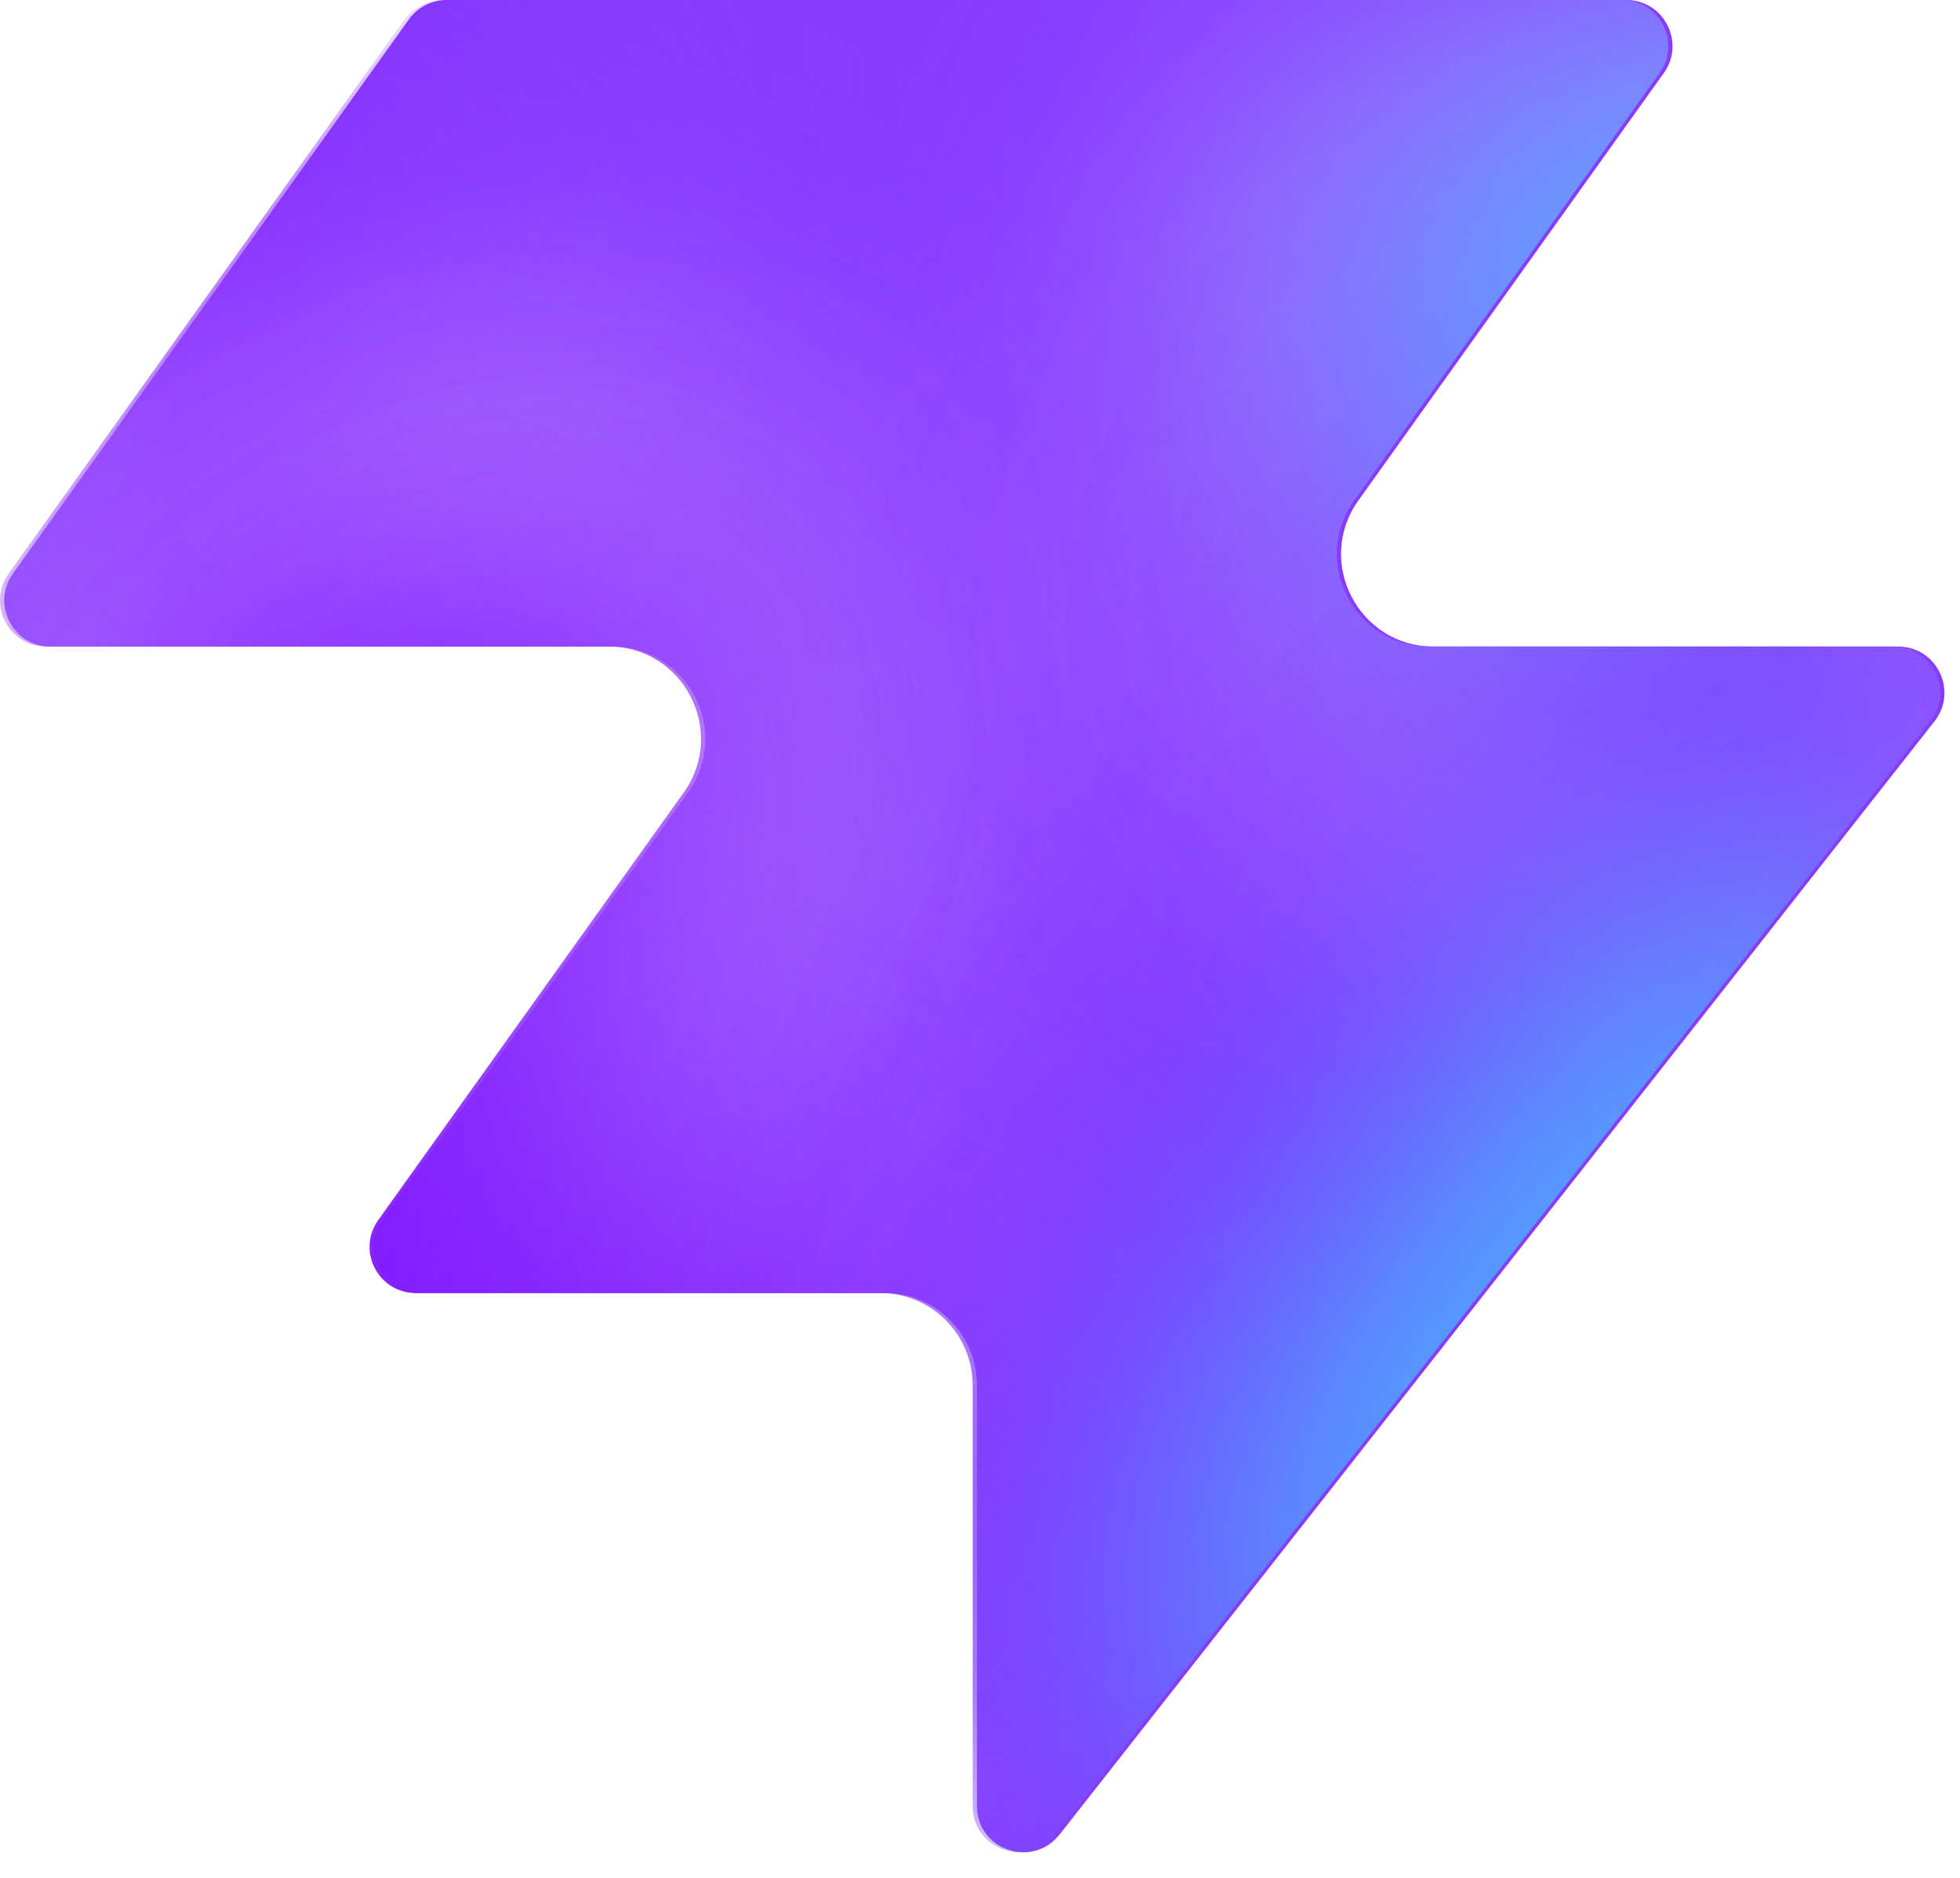
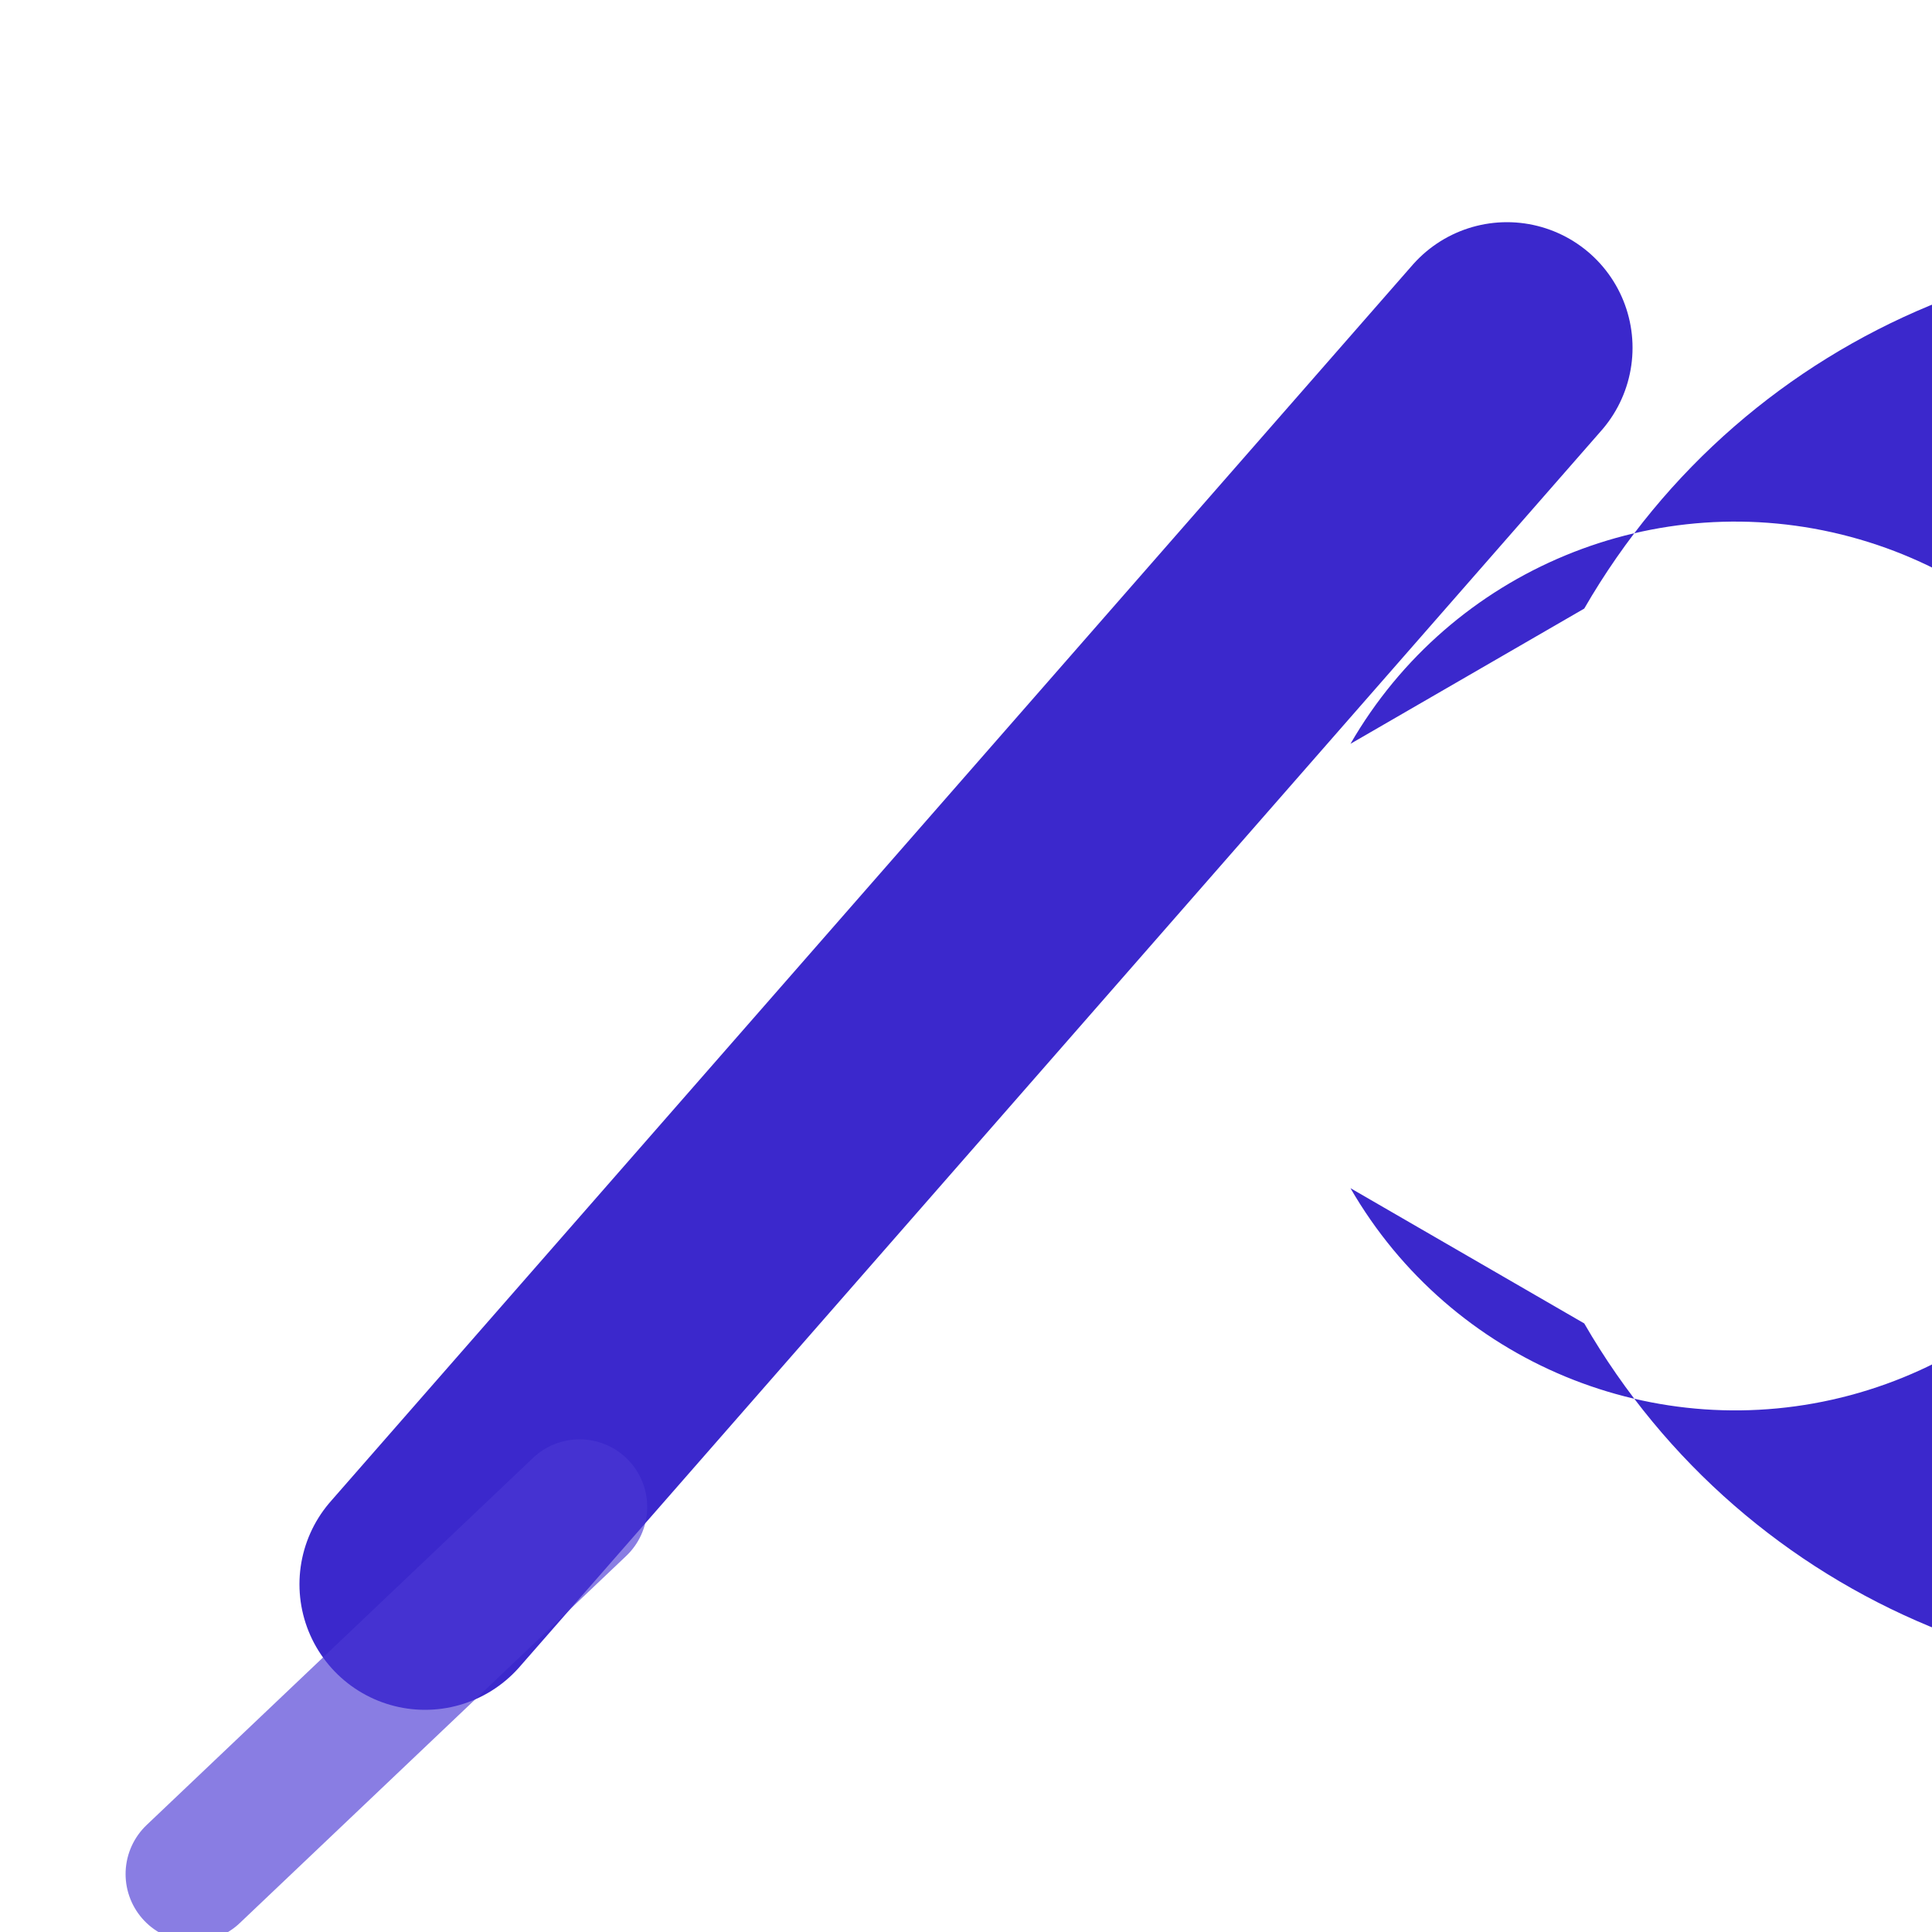
- <svg xmlns="http://www.w3.org/2000/svg" width="48" height="46" fill="none" viewBox="0 0 48 46">
-   <path fill="#863bff" d="M25.946 44.938c-.664.845-2.021.375-2.021-.698V33.937a2.26 2.26 0 0 0-2.262-2.262H10.287c-.92 0-1.456-1.04-.92-1.788l7.48-10.471c1.07-1.497 0-3.578-1.842-3.578H1.237c-.92 0-1.456-1.04-.92-1.788L10.013.474c.214-.297.556-.474.92-.474h28.894c.92 0 1.456 1.04.92 1.788l-7.48 10.471c-1.07 1.498 0 3.579 1.842 3.579h11.377c.943 0 1.473 1.088.89 1.83L25.947 44.94z" style="fill:#863bff;fill:color(display-p3 .525 .23 1);fill-opacity:1" />
-   <mask id="a" width="48" height="46" x="0" y="0" maskUnits="userSpaceOnUse" style="mask-type:alpha">
-     <path fill="#000" d="M25.842 44.938c-.664.844-2.021.375-2.021-.698V33.937a2.26 2.26 0 0 0-2.262-2.262H10.183c-.92 0-1.456-1.04-.92-1.788l7.48-10.471c1.07-1.498 0-3.579-1.842-3.579H1.133c-.92 0-1.456-1.04-.92-1.787L9.91.473c.214-.297.556-.474.92-.474h28.894c.92 0 1.456 1.04.92 1.788l-7.48 10.471c-1.07 1.498 0 3.578 1.842 3.578h11.377c.943 0 1.473 1.088.89 1.832L25.843 44.94z" style="fill:#000;fill-opacity:1" />
-   </mask>
-   <g mask="url(#a)">
-     <g filter="url(#b)">
-       <ellipse cx="5.508" cy="14.704" fill="#ede6ff" rx="5.508" ry="14.704" style="fill:#ede6ff;fill:color(display-p3 .927 .903 1);fill-opacity:1" transform="matrix(.00324 1 1 -.00324 -4.47 31.516)" />
-     </g>
-     <g filter="url(#c)">
-       <ellipse cx="10.399" cy="29.851" fill="#ede6ff" rx="10.399" ry="29.851" style="fill:#ede6ff;fill:color(display-p3 .927 .903 1);fill-opacity:1" transform="matrix(.00324 1 1 -.00324 -39.328 7.883)" />
-     </g>
-     <g filter="url(#d)">
-       <ellipse cx="5.508" cy="30.487" fill="#7e14ff" rx="5.508" ry="30.487" style="fill:#7e14ff;fill:color(display-p3 .492 .077 1);fill-opacity:1" transform="rotate(89.814 -25.913 -14.639)scale(1 -1)" />
-     </g>
-     <g filter="url(#e)">
-       <ellipse cx="5.508" cy="30.599" fill="#7e14ff" rx="5.508" ry="30.599" style="fill:#7e14ff;fill:color(display-p3 .492 .077 1);fill-opacity:1" transform="rotate(89.814 -32.644 -3.334)scale(1 -1)" />
-     </g>
-     <g filter="url(#f)">
-       <ellipse cx="5.508" cy="30.599" fill="#7e14ff" rx="5.508" ry="30.599" style="fill:#7e14ff;fill:color(display-p3 .492 .077 1);fill-opacity:1" transform="matrix(.00324 1 1 -.00324 -34.34 30.47)" />
-     </g>
-     <g filter="url(#g)">
-       <ellipse cx="14.072" cy="22.078" fill="#ede6ff" rx="14.072" ry="22.078" style="fill:#ede6ff;fill:color(display-p3 .927 .903 1);fill-opacity:1" transform="rotate(93.35 24.506 48.493)scale(-1 1)" />
-     </g>
-     <g filter="url(#h)">
-       <ellipse cx="3.47" cy="21.501" fill="#7e14ff" rx="3.47" ry="21.501" style="fill:#7e14ff;fill:color(display-p3 .492 .077 1);fill-opacity:1" transform="rotate(89.009 28.708 47.59)scale(-1 1)" />
-     </g>
-     <g filter="url(#i)">
-       <ellipse cx="3.47" cy="21.501" fill="#7e14ff" rx="3.47" ry="21.501" style="fill:#7e14ff;fill:color(display-p3 .492 .077 1);fill-opacity:1" transform="rotate(89.009 28.708 47.59)scale(-1 1)" />
-     </g>
-     <g filter="url(#j)">
-       <ellipse cx=".387" cy="8.972" fill="#7e14ff" rx="4.407" ry="29.108" style="fill:#7e14ff;fill:color(display-p3 .492 .077 1);fill-opacity:1" transform="rotate(39.51 .387 8.972)" />
-     </g>
-     <g filter="url(#k)">
-       <ellipse cx="47.523" cy="-6.092" fill="#7e14ff" rx="4.407" ry="29.108" style="fill:#7e14ff;fill:color(display-p3 .492 .077 1);fill-opacity:1" transform="rotate(37.892 47.523 -6.092)" />
-     </g>
-     <g filter="url(#l)">
-       <ellipse cx="41.412" cy="6.333" fill="#47bfff" rx="5.971" ry="9.665" style="fill:#47bfff;fill:color(display-p3 .28 .748 1);fill-opacity:1" transform="rotate(37.892 41.412 6.333)" />
-     </g>
-     <g filter="url(#m)">
-       <ellipse cx="-1.879" cy="38.332" fill="#7e14ff" rx="4.407" ry="29.108" style="fill:#7e14ff;fill:color(display-p3 .492 .077 1);fill-opacity:1" transform="rotate(37.892 -1.88 38.332)" />
-     </g>
-     <g filter="url(#n)">
-       <ellipse cx="-1.879" cy="38.332" fill="#7e14ff" rx="4.407" ry="29.108" style="fill:#7e14ff;fill:color(display-p3 .492 .077 1);fill-opacity:1" transform="rotate(37.892 -1.88 38.332)" />
-     </g>
-     <g filter="url(#o)">
-       <ellipse cx="35.651" cy="29.907" fill="#7e14ff" rx="4.407" ry="29.108" style="fill:#7e14ff;fill:color(display-p3 .492 .077 1);fill-opacity:1" transform="rotate(37.892 35.651 29.907)" />
-     </g>
-     <g filter="url(#p)">
-       <ellipse cx="38.418" cy="32.4" fill="#47bfff" rx="5.971" ry="15.297" style="fill:#47bfff;fill:color(display-p3 .28 .748 1);fill-opacity:1" transform="rotate(37.892 38.418 32.4)" />
-     </g>
-   </g>
-   <defs>
-     <filter id="b" width="60.045" height="41.654" x="-19.77" y="16.149" color-interpolation-filters="sRGB" filterUnits="userSpaceOnUse">
-       <feFlood flood-opacity="0" result="BackgroundImageFix" />
-       <feBlend in="SourceGraphic" in2="BackgroundImageFix" result="shape" />
-       <feGaussianBlur result="effect1_foregroundBlur_2002_17158" stdDeviation="7.659" />
-     </filter>
-     <filter id="c" width="90.34" height="51.437" x="-54.613" y="-7.533" color-interpolation-filters="sRGB" filterUnits="userSpaceOnUse">
-       <feFlood flood-opacity="0" result="BackgroundImageFix" />
-       <feBlend in="SourceGraphic" in2="BackgroundImageFix" result="shape" />
-       <feGaussianBlur result="effect1_foregroundBlur_2002_17158" stdDeviation="7.659" />
-     </filter>
-     <filter id="d" width="79.355" height="29.4" x="-49.64" y="2.03" color-interpolation-filters="sRGB" filterUnits="userSpaceOnUse">
-       <feFlood flood-opacity="0" result="BackgroundImageFix" />
-       <feBlend in="SourceGraphic" in2="BackgroundImageFix" result="shape" />
-       <feGaussianBlur result="effect1_foregroundBlur_2002_17158" stdDeviation="4.596" />
-     </filter>
-     <filter id="e" width="79.579" height="29.4" x="-45.045" y="20.029" color-interpolation-filters="sRGB" filterUnits="userSpaceOnUse">
-       <feFlood flood-opacity="0" result="BackgroundImageFix" />
-       <feBlend in="SourceGraphic" in2="BackgroundImageFix" result="shape" />
-       <feGaussianBlur result="effect1_foregroundBlur_2002_17158" stdDeviation="4.596" />
-     </filter>
-     <filter id="f" width="79.579" height="29.4" x="-43.513" y="21.178" color-interpolation-filters="sRGB" filterUnits="userSpaceOnUse">
-       <feFlood flood-opacity="0" result="BackgroundImageFix" />
-       <feBlend in="SourceGraphic" in2="BackgroundImageFix" result="shape" />
-       <feGaussianBlur result="effect1_foregroundBlur_2002_17158" stdDeviation="4.596" />
-     </filter>
-     <filter id="g" width="74.749" height="58.852" x="15.756" y="-17.901" color-interpolation-filters="sRGB" filterUnits="userSpaceOnUse">
-       <feFlood flood-opacity="0" result="BackgroundImageFix" />
-       <feBlend in="SourceGraphic" in2="BackgroundImageFix" result="shape" />
-       <feGaussianBlur result="effect1_foregroundBlur_2002_17158" stdDeviation="7.659" />
-     </filter>
-     <filter id="h" width="61.377" height="25.362" x="23.548" y="2.284" color-interpolation-filters="sRGB" filterUnits="userSpaceOnUse">
-       <feFlood flood-opacity="0" result="BackgroundImageFix" />
-       <feBlend in="SourceGraphic" in2="BackgroundImageFix" result="shape" />
-       <feGaussianBlur result="effect1_foregroundBlur_2002_17158" stdDeviation="4.596" />
-     </filter>
-     <filter id="i" width="61.377" height="25.362" x="23.548" y="2.284" color-interpolation-filters="sRGB" filterUnits="userSpaceOnUse">
-       <feFlood flood-opacity="0" result="BackgroundImageFix" />
-       <feBlend in="SourceGraphic" in2="BackgroundImageFix" result="shape" />
-       <feGaussianBlur result="effect1_foregroundBlur_2002_17158" stdDeviation="4.596" />
-     </filter>
-     <filter id="j" width="56.045" height="63.649" x="-27.636" y="-22.853" color-interpolation-filters="sRGB" filterUnits="userSpaceOnUse">
-       <feFlood flood-opacity="0" result="BackgroundImageFix" />
-       <feBlend in="SourceGraphic" in2="BackgroundImageFix" result="shape" />
-       <feGaussianBlur result="effect1_foregroundBlur_2002_17158" stdDeviation="4.596" />
-     </filter>
-     <filter id="k" width="54.814" height="64.646" x="20.116" y="-38.415" color-interpolation-filters="sRGB" filterUnits="userSpaceOnUse">
-       <feFlood flood-opacity="0" result="BackgroundImageFix" />
-       <feBlend in="SourceGraphic" in2="BackgroundImageFix" result="shape" />
-       <feGaussianBlur result="effect1_foregroundBlur_2002_17158" stdDeviation="4.596" />
-     </filter>
-     <filter id="l" width="33.541" height="35.313" x="24.641" y="-11.323" color-interpolation-filters="sRGB" filterUnits="userSpaceOnUse">
-       <feFlood flood-opacity="0" result="BackgroundImageFix" />
-       <feBlend in="SourceGraphic" in2="BackgroundImageFix" result="shape" />
-       <feGaussianBlur result="effect1_foregroundBlur_2002_17158" stdDeviation="4.596" />
-     </filter>
-     <filter id="m" width="54.814" height="64.646" x="-29.286" y="6.009" color-interpolation-filters="sRGB" filterUnits="userSpaceOnUse">
-       <feFlood flood-opacity="0" result="BackgroundImageFix" />
-       <feBlend in="SourceGraphic" in2="BackgroundImageFix" result="shape" />
-       <feGaussianBlur result="effect1_foregroundBlur_2002_17158" stdDeviation="4.596" />
-     </filter>
-     <filter id="n" width="54.814" height="64.646" x="-29.286" y="6.009" color-interpolation-filters="sRGB" filterUnits="userSpaceOnUse">
-       <feFlood flood-opacity="0" result="BackgroundImageFix" />
-       <feBlend in="SourceGraphic" in2="BackgroundImageFix" result="shape" />
-       <feGaussianBlur result="effect1_foregroundBlur_2002_17158" stdDeviation="4.596" />
-     </filter>
-     <filter id="o" width="54.814" height="64.646" x="8.244" y="-2.416" color-interpolation-filters="sRGB" filterUnits="userSpaceOnUse">
-       <feFlood flood-opacity="0" result="BackgroundImageFix" />
-       <feBlend in="SourceGraphic" in2="BackgroundImageFix" result="shape" />
-       <feGaussianBlur result="effect1_foregroundBlur_2002_17158" stdDeviation="4.596" />
-     </filter>
-     <filter id="p" width="39.409" height="43.623" x="18.713" y="10.588" color-interpolation-filters="sRGB" filterUnits="userSpaceOnUse">
-       <feFlood flood-opacity="0" result="BackgroundImageFix" />
-       <feBlend in="SourceGraphic" in2="BackgroundImageFix" result="shape" />
-       <feGaussianBlur result="effect1_foregroundBlur_2002_17158" stdDeviation="4.596" />
-     </filter>
-   </defs>
+ <svg xmlns="http://www.w3.org/2000/svg" viewBox="0 0 100 100">
+   <path d="M82 68.5 A37 37 0 1 0 82 31.5 L69.9 38.5 A23 23 0 1 1 69.9 61.5 Z" fill="#3B28CC" />
+   <line x1="78" y1="18" x2="22" y2="82" stroke="#3B28CC" stroke-width="13" stroke-linecap="round" />
+   <line x1="30" y1="78" x2="10" y2="97" stroke="#4A38D4" stroke-width="7" stroke-linecap="round" opacity="0.65" />
</svg>
